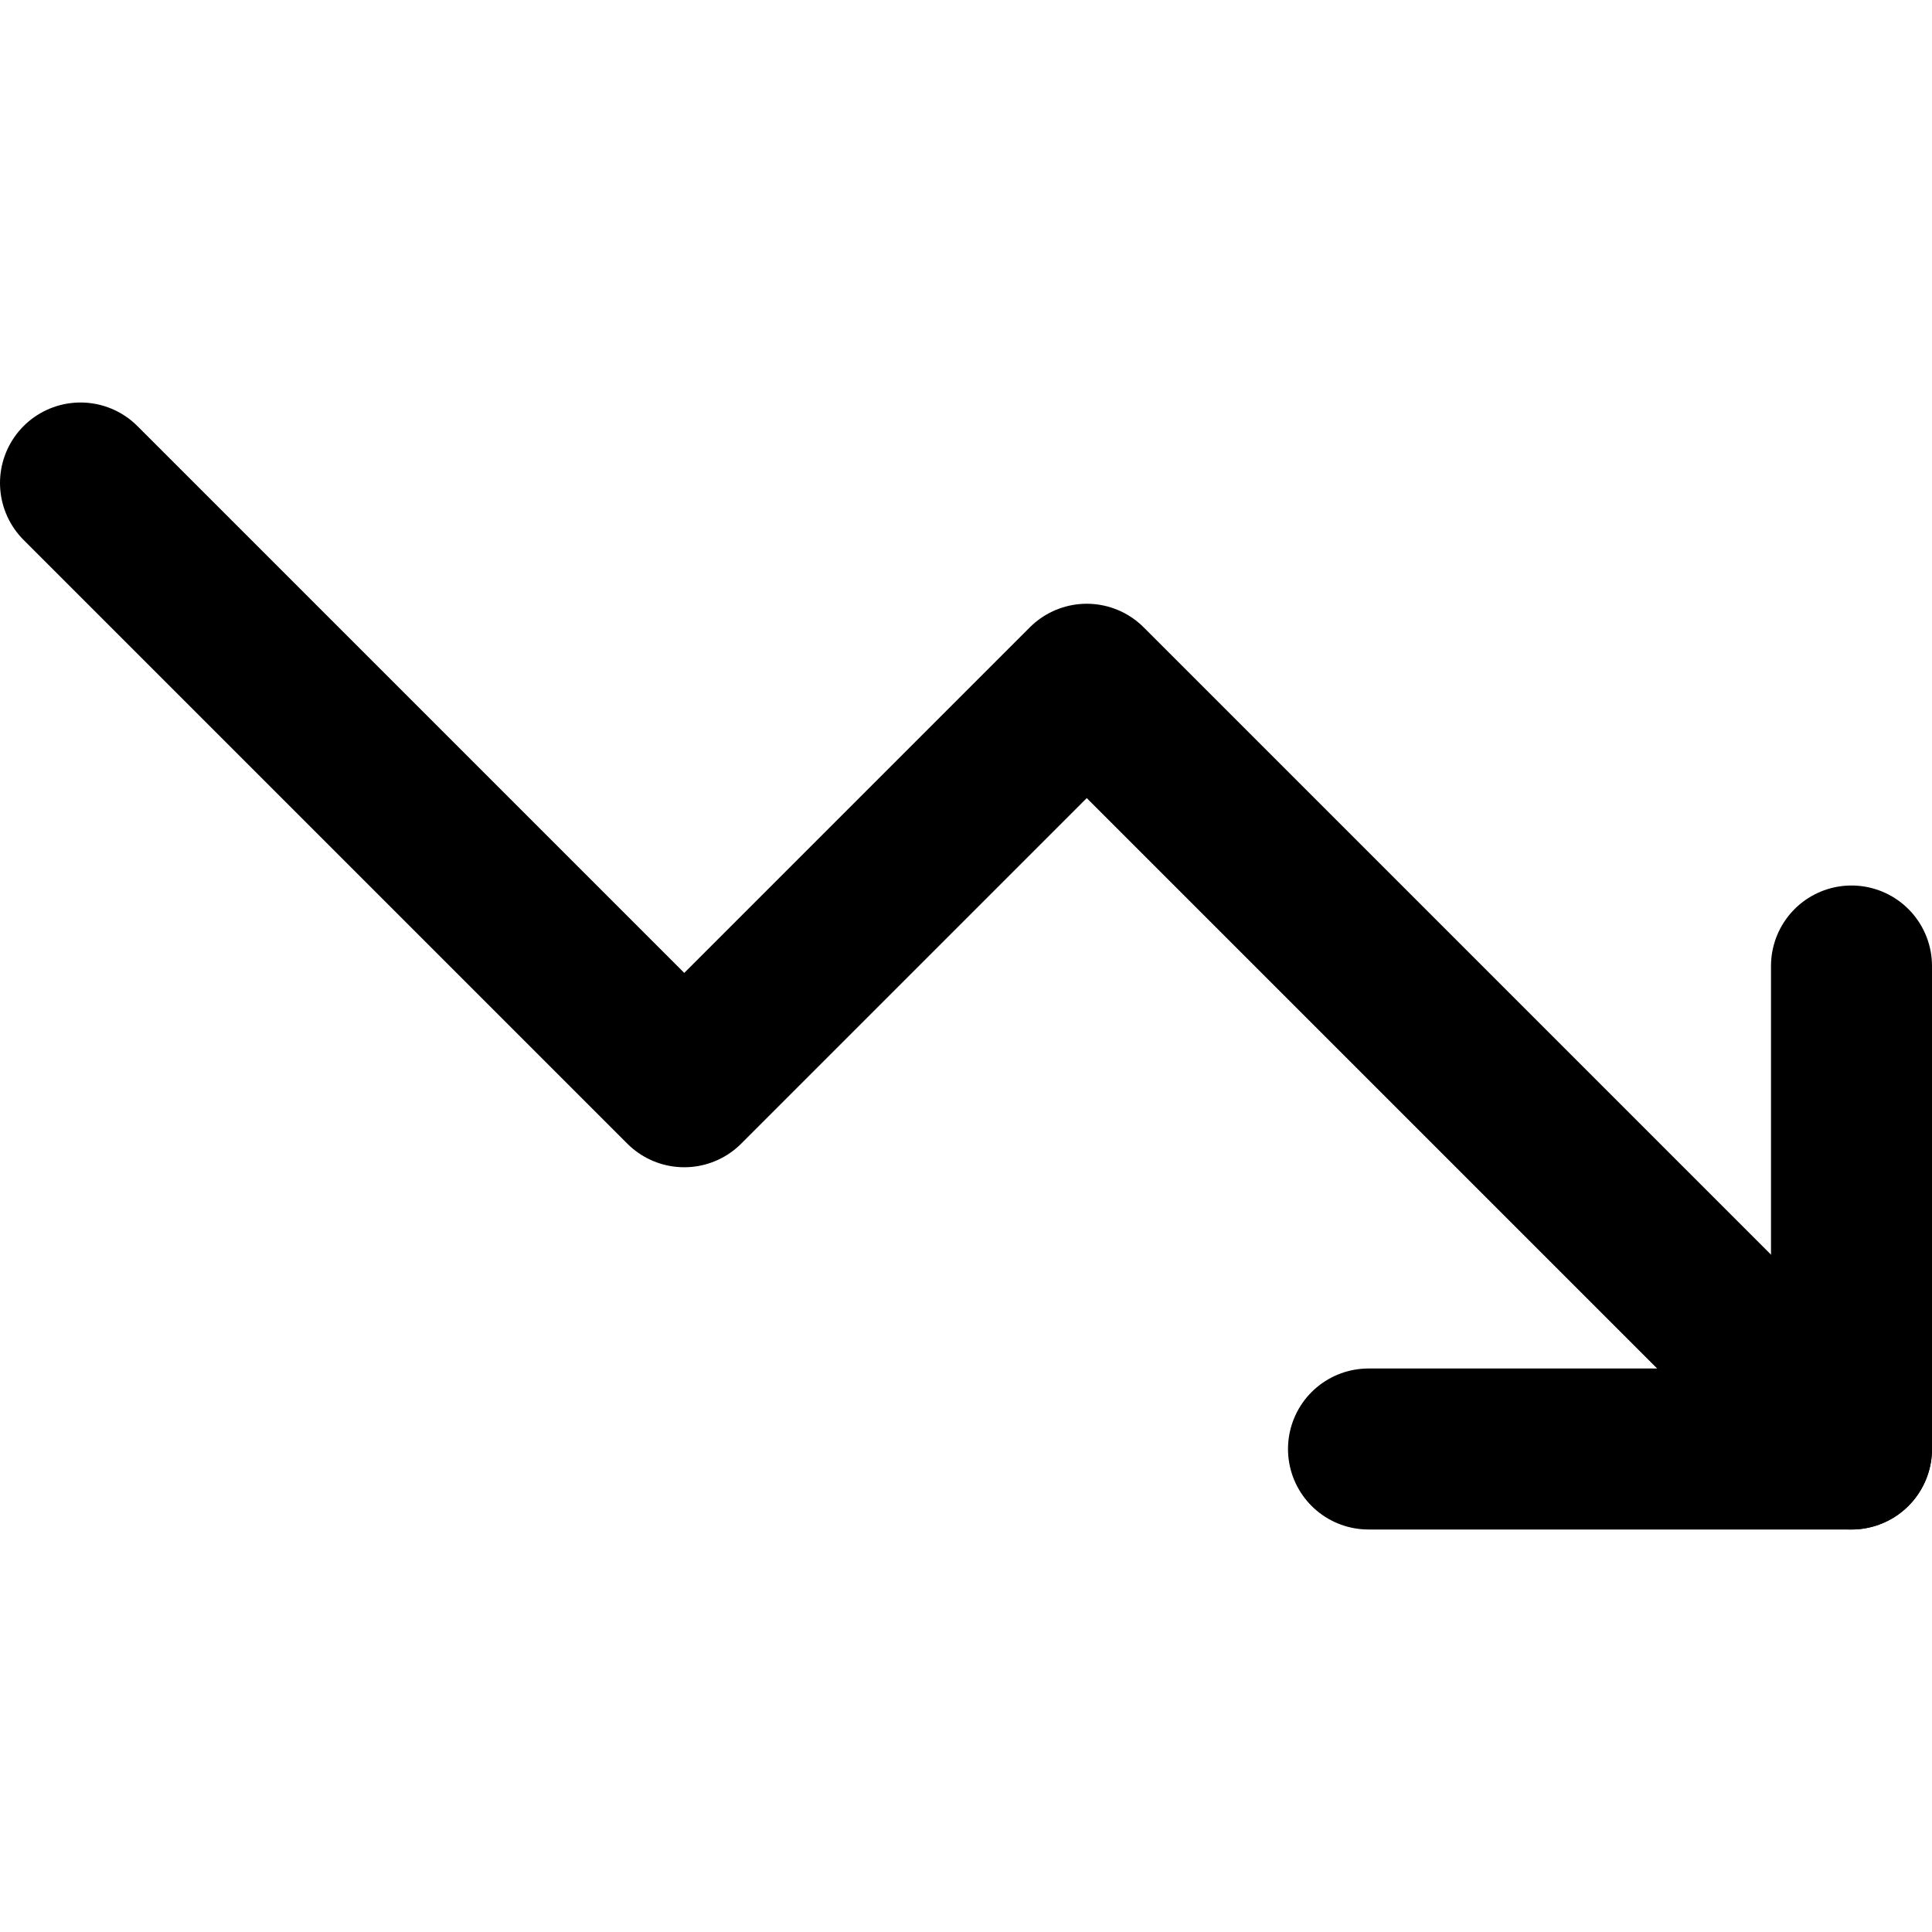
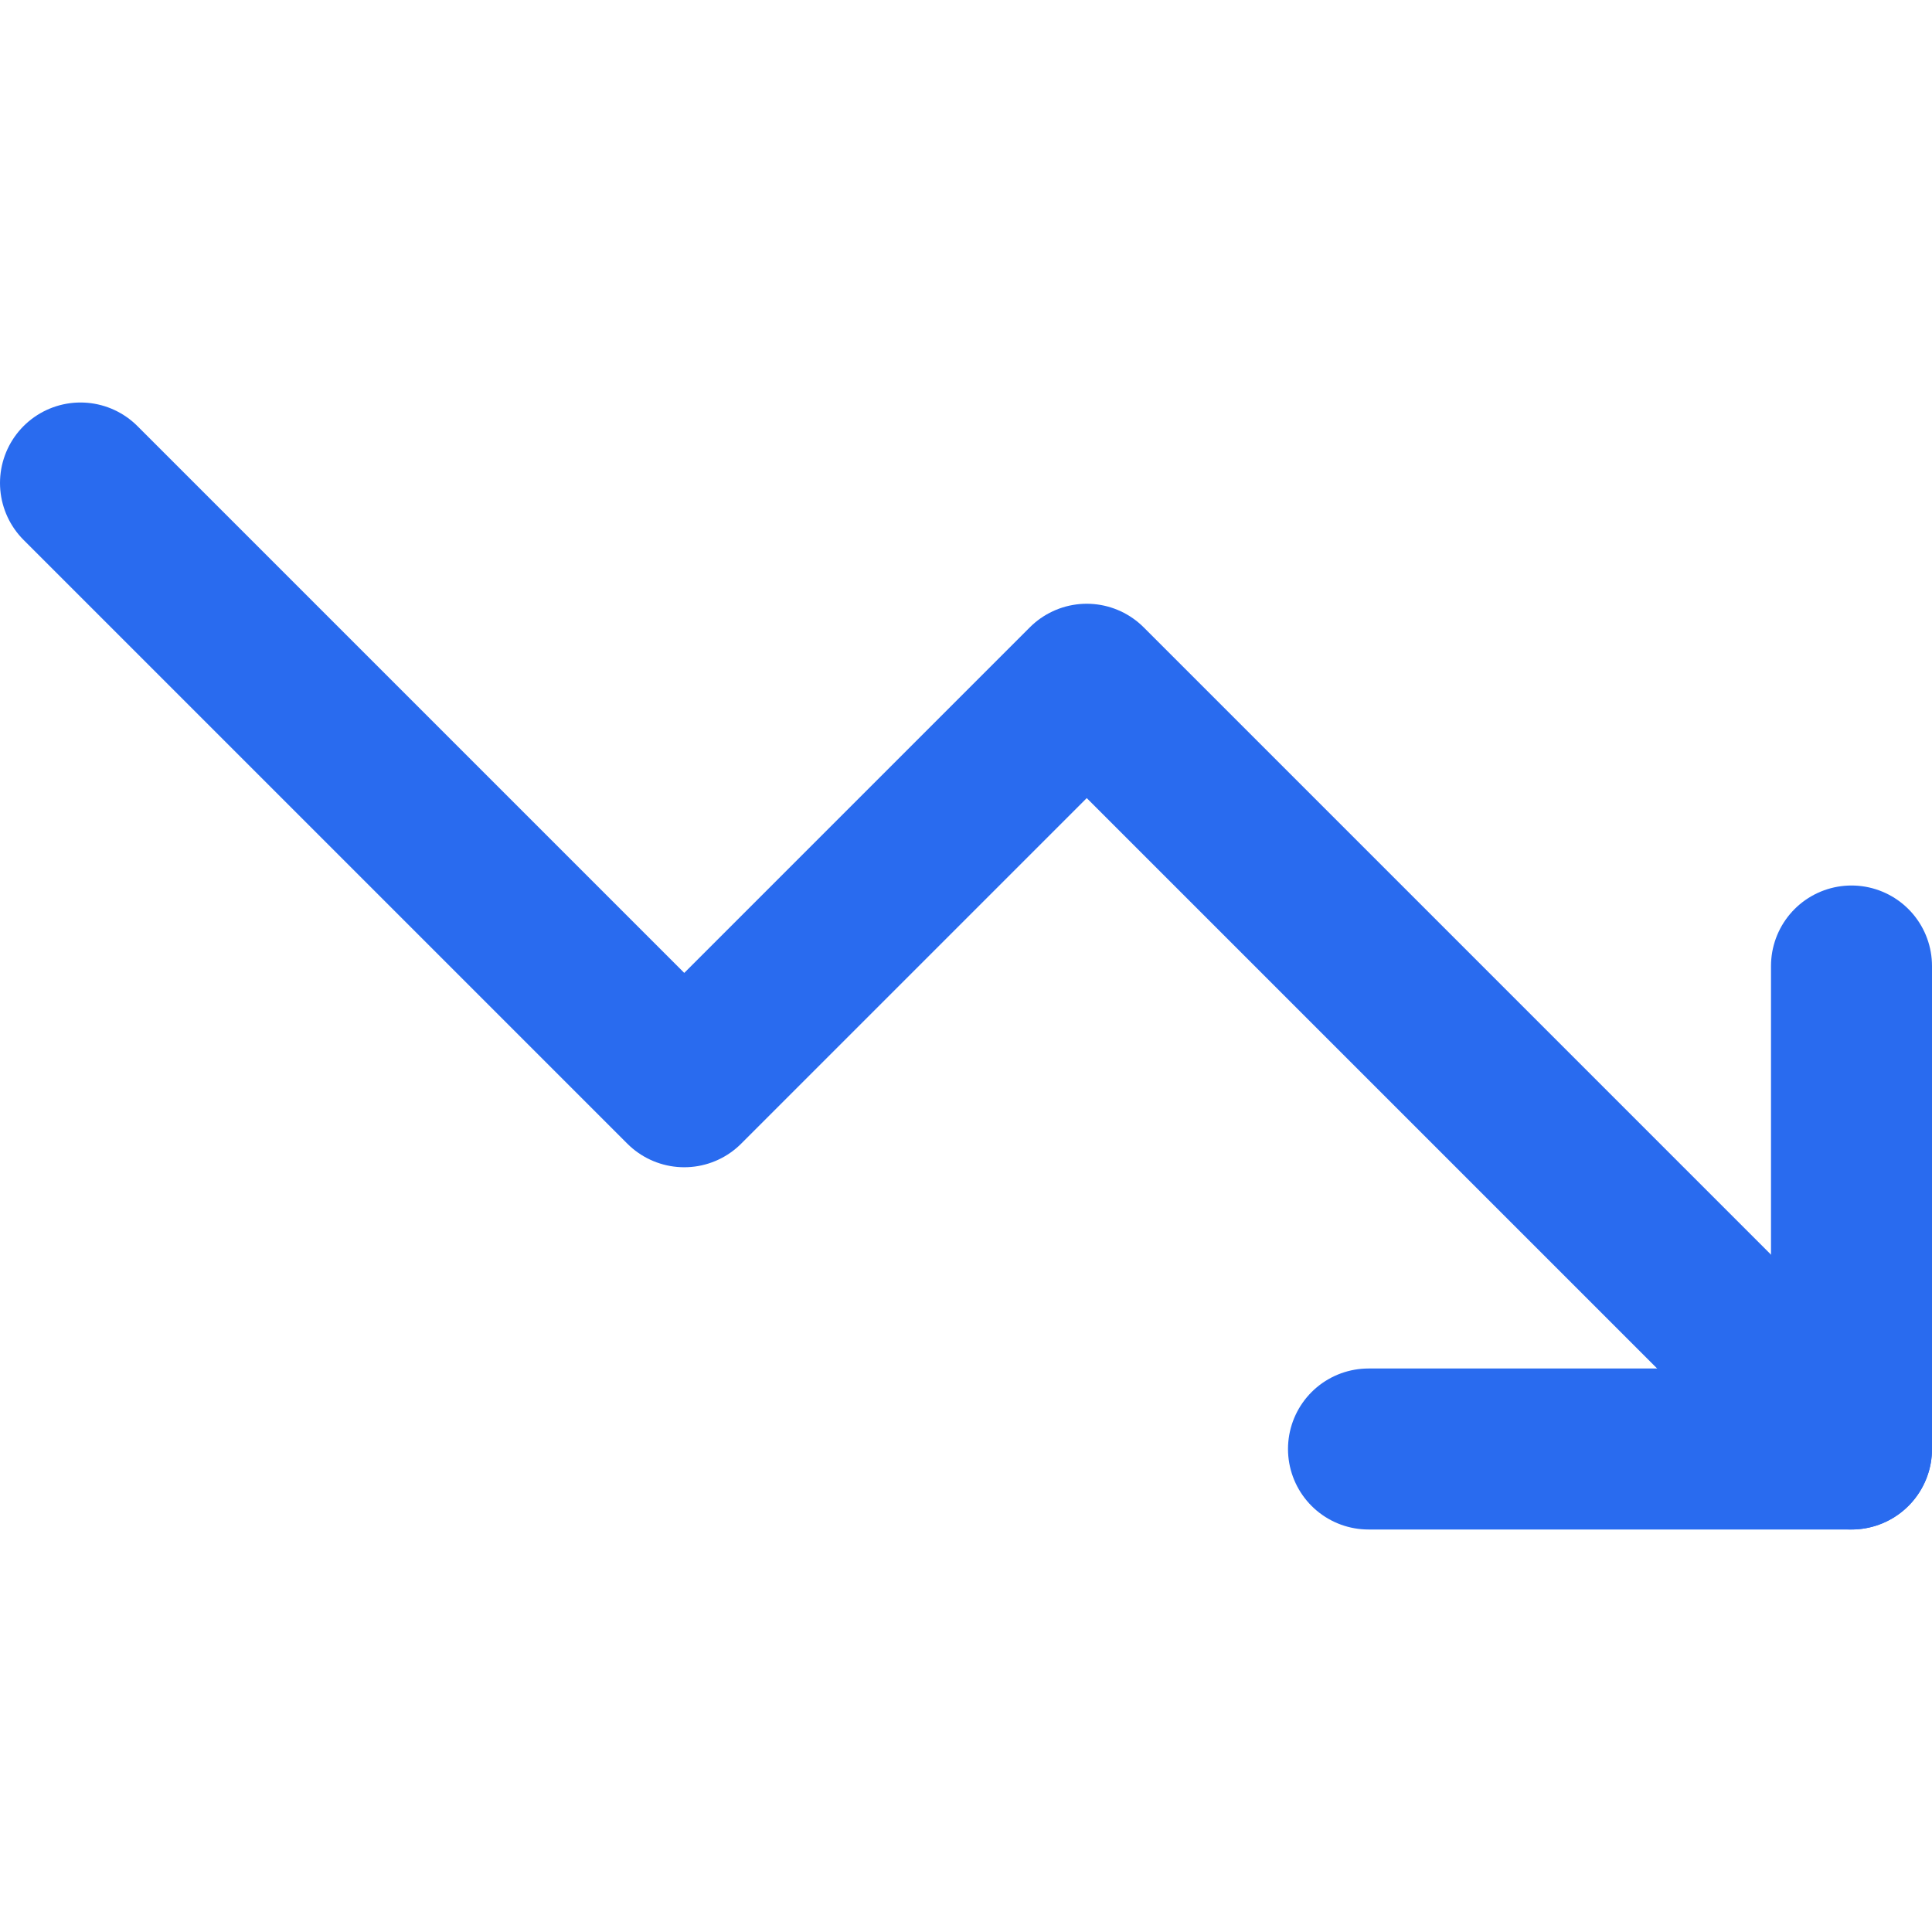
<svg xmlns="http://www.w3.org/2000/svg" width="24" height="24" viewBox="0 0 24 24" fill="none">
-   <path d="M23 18L13.5 8.5L8.5 13.5L1 6" stroke="black" stroke-width="2" stroke-linecap="round" stroke-linejoin="round" />
-   <path d="M17 18H23V12" stroke="black" stroke-width="2" stroke-linecap="round" stroke-linejoin="round" />
+   <path d="M23 18L13.5 8.5L8.5 13.5L1 6" stroke="#296BEF" stroke-width="2" stroke-linecap="round" stroke-linejoin="round" />
+   <path d="M17 18H23V12" stroke="#296BEF" stroke-width="2" stroke-linecap="round" stroke-linejoin="round" />
</svg>
